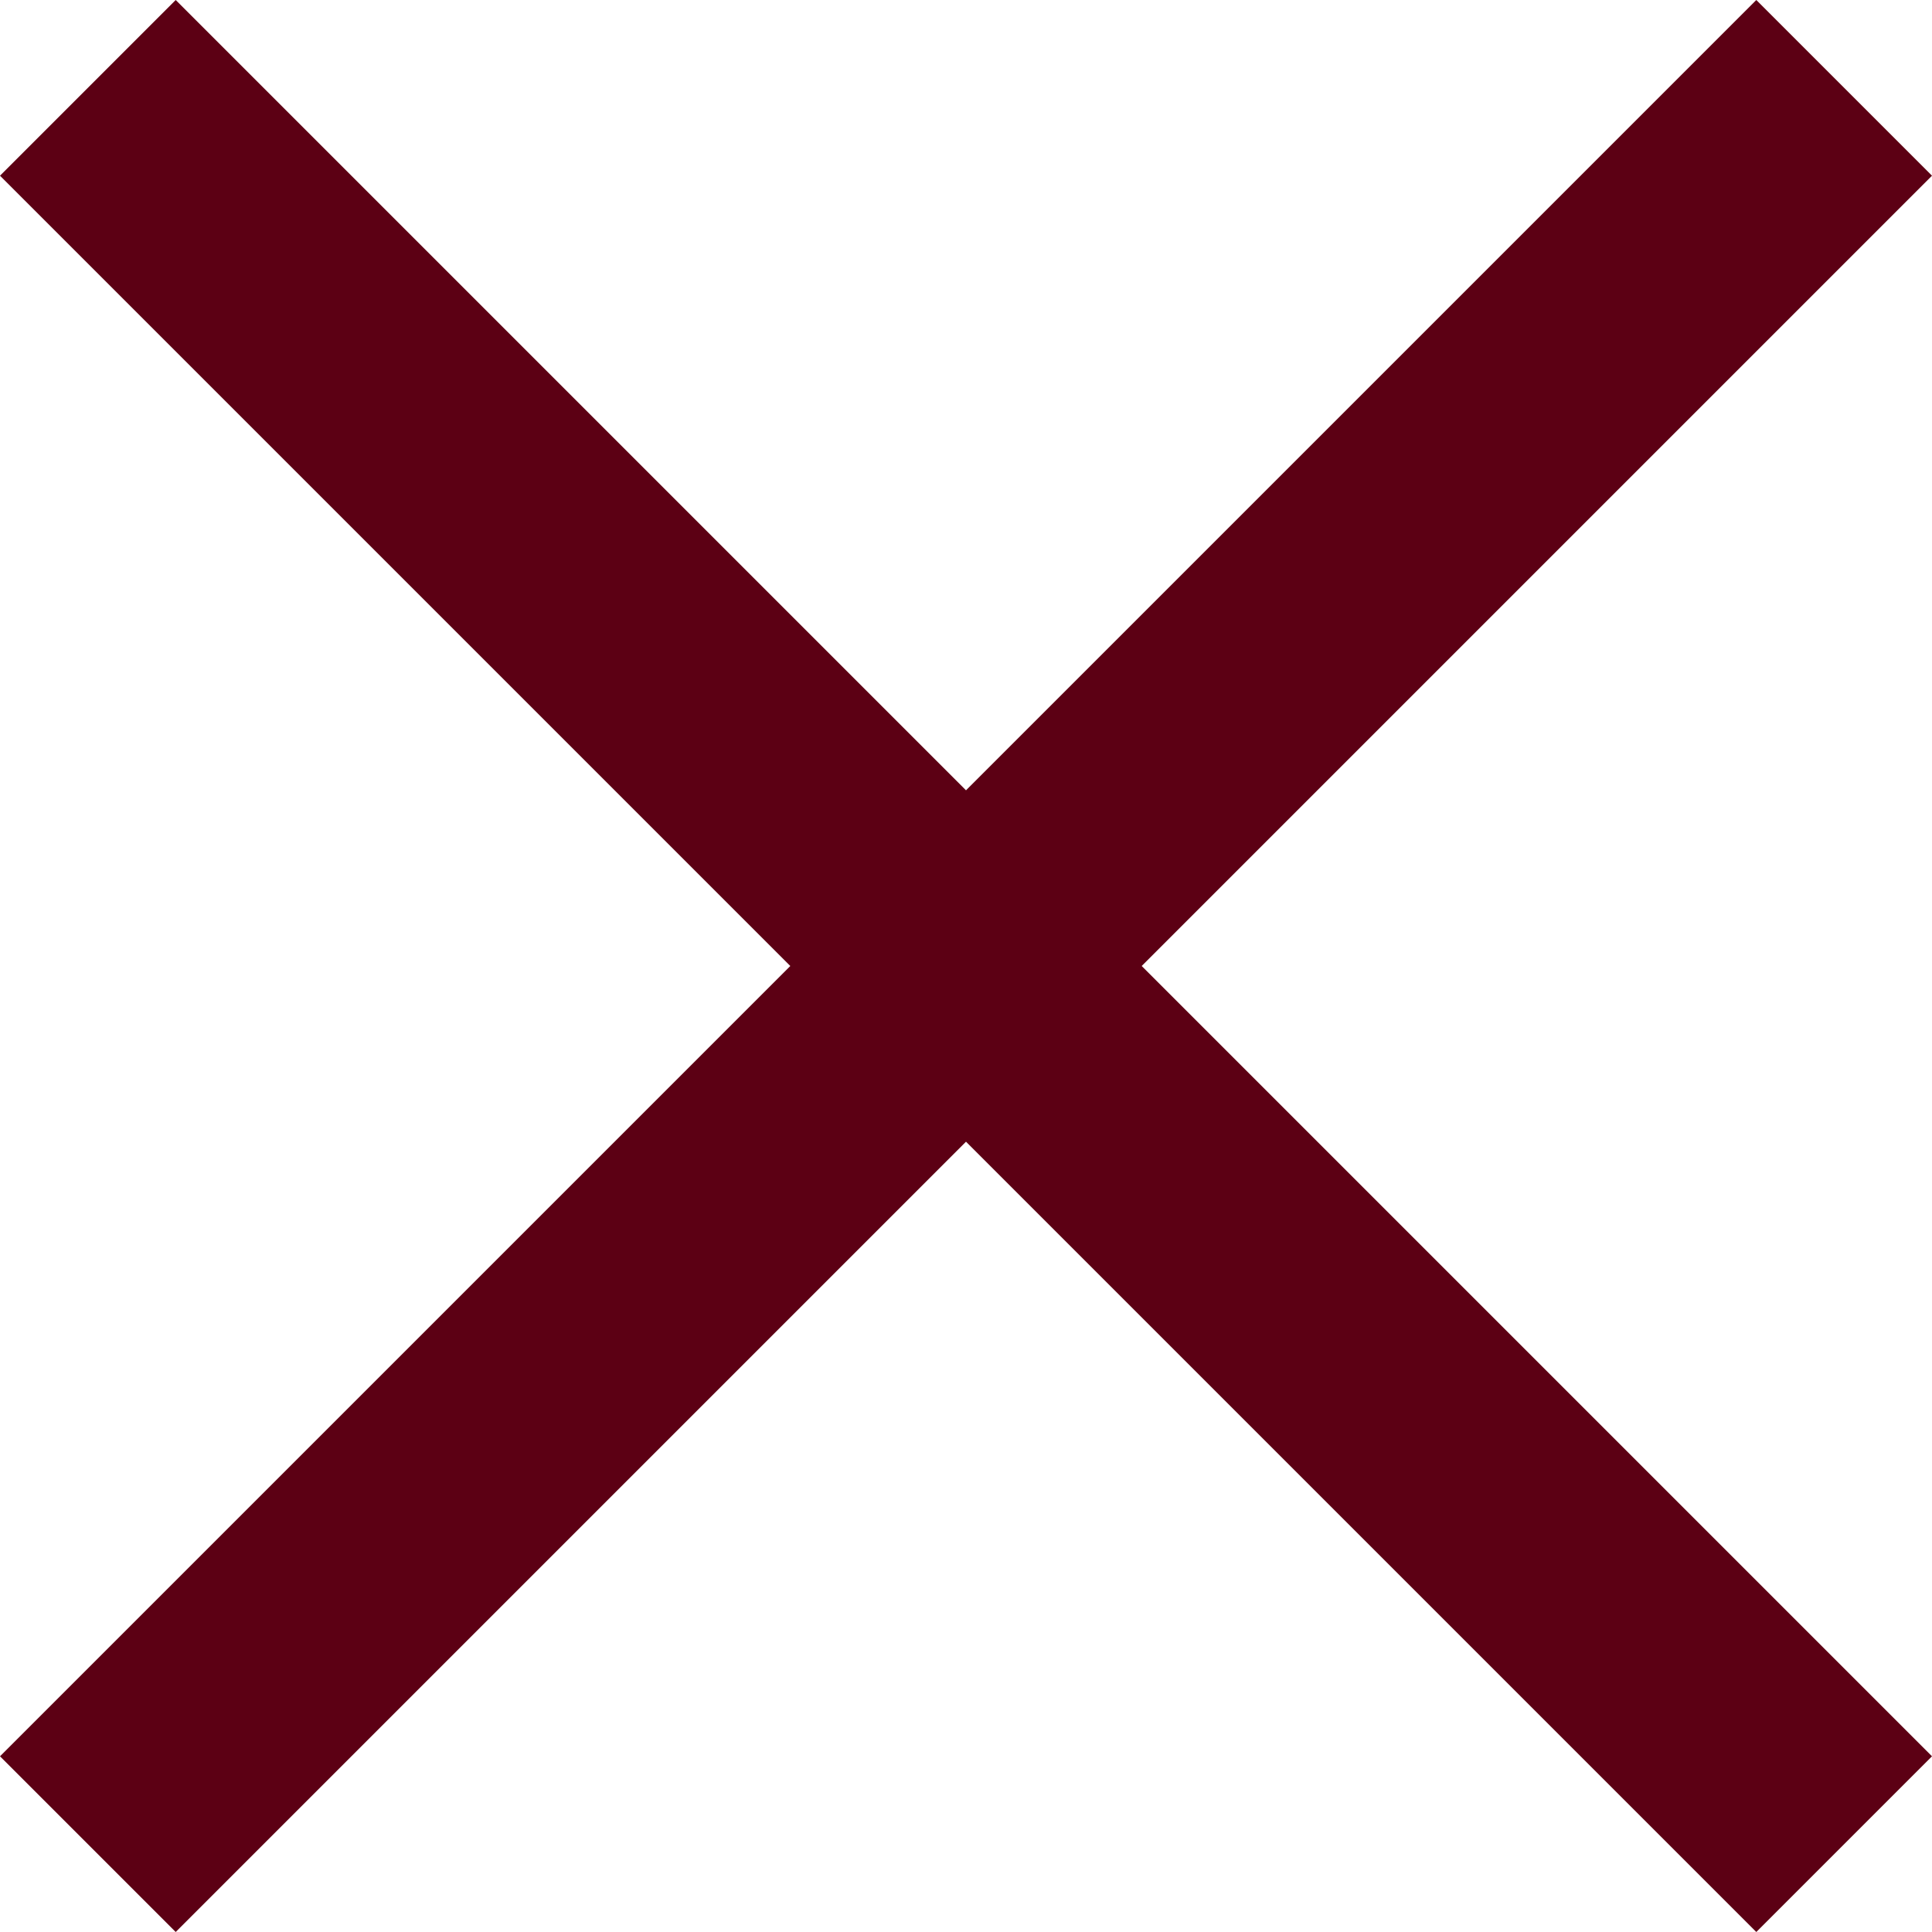
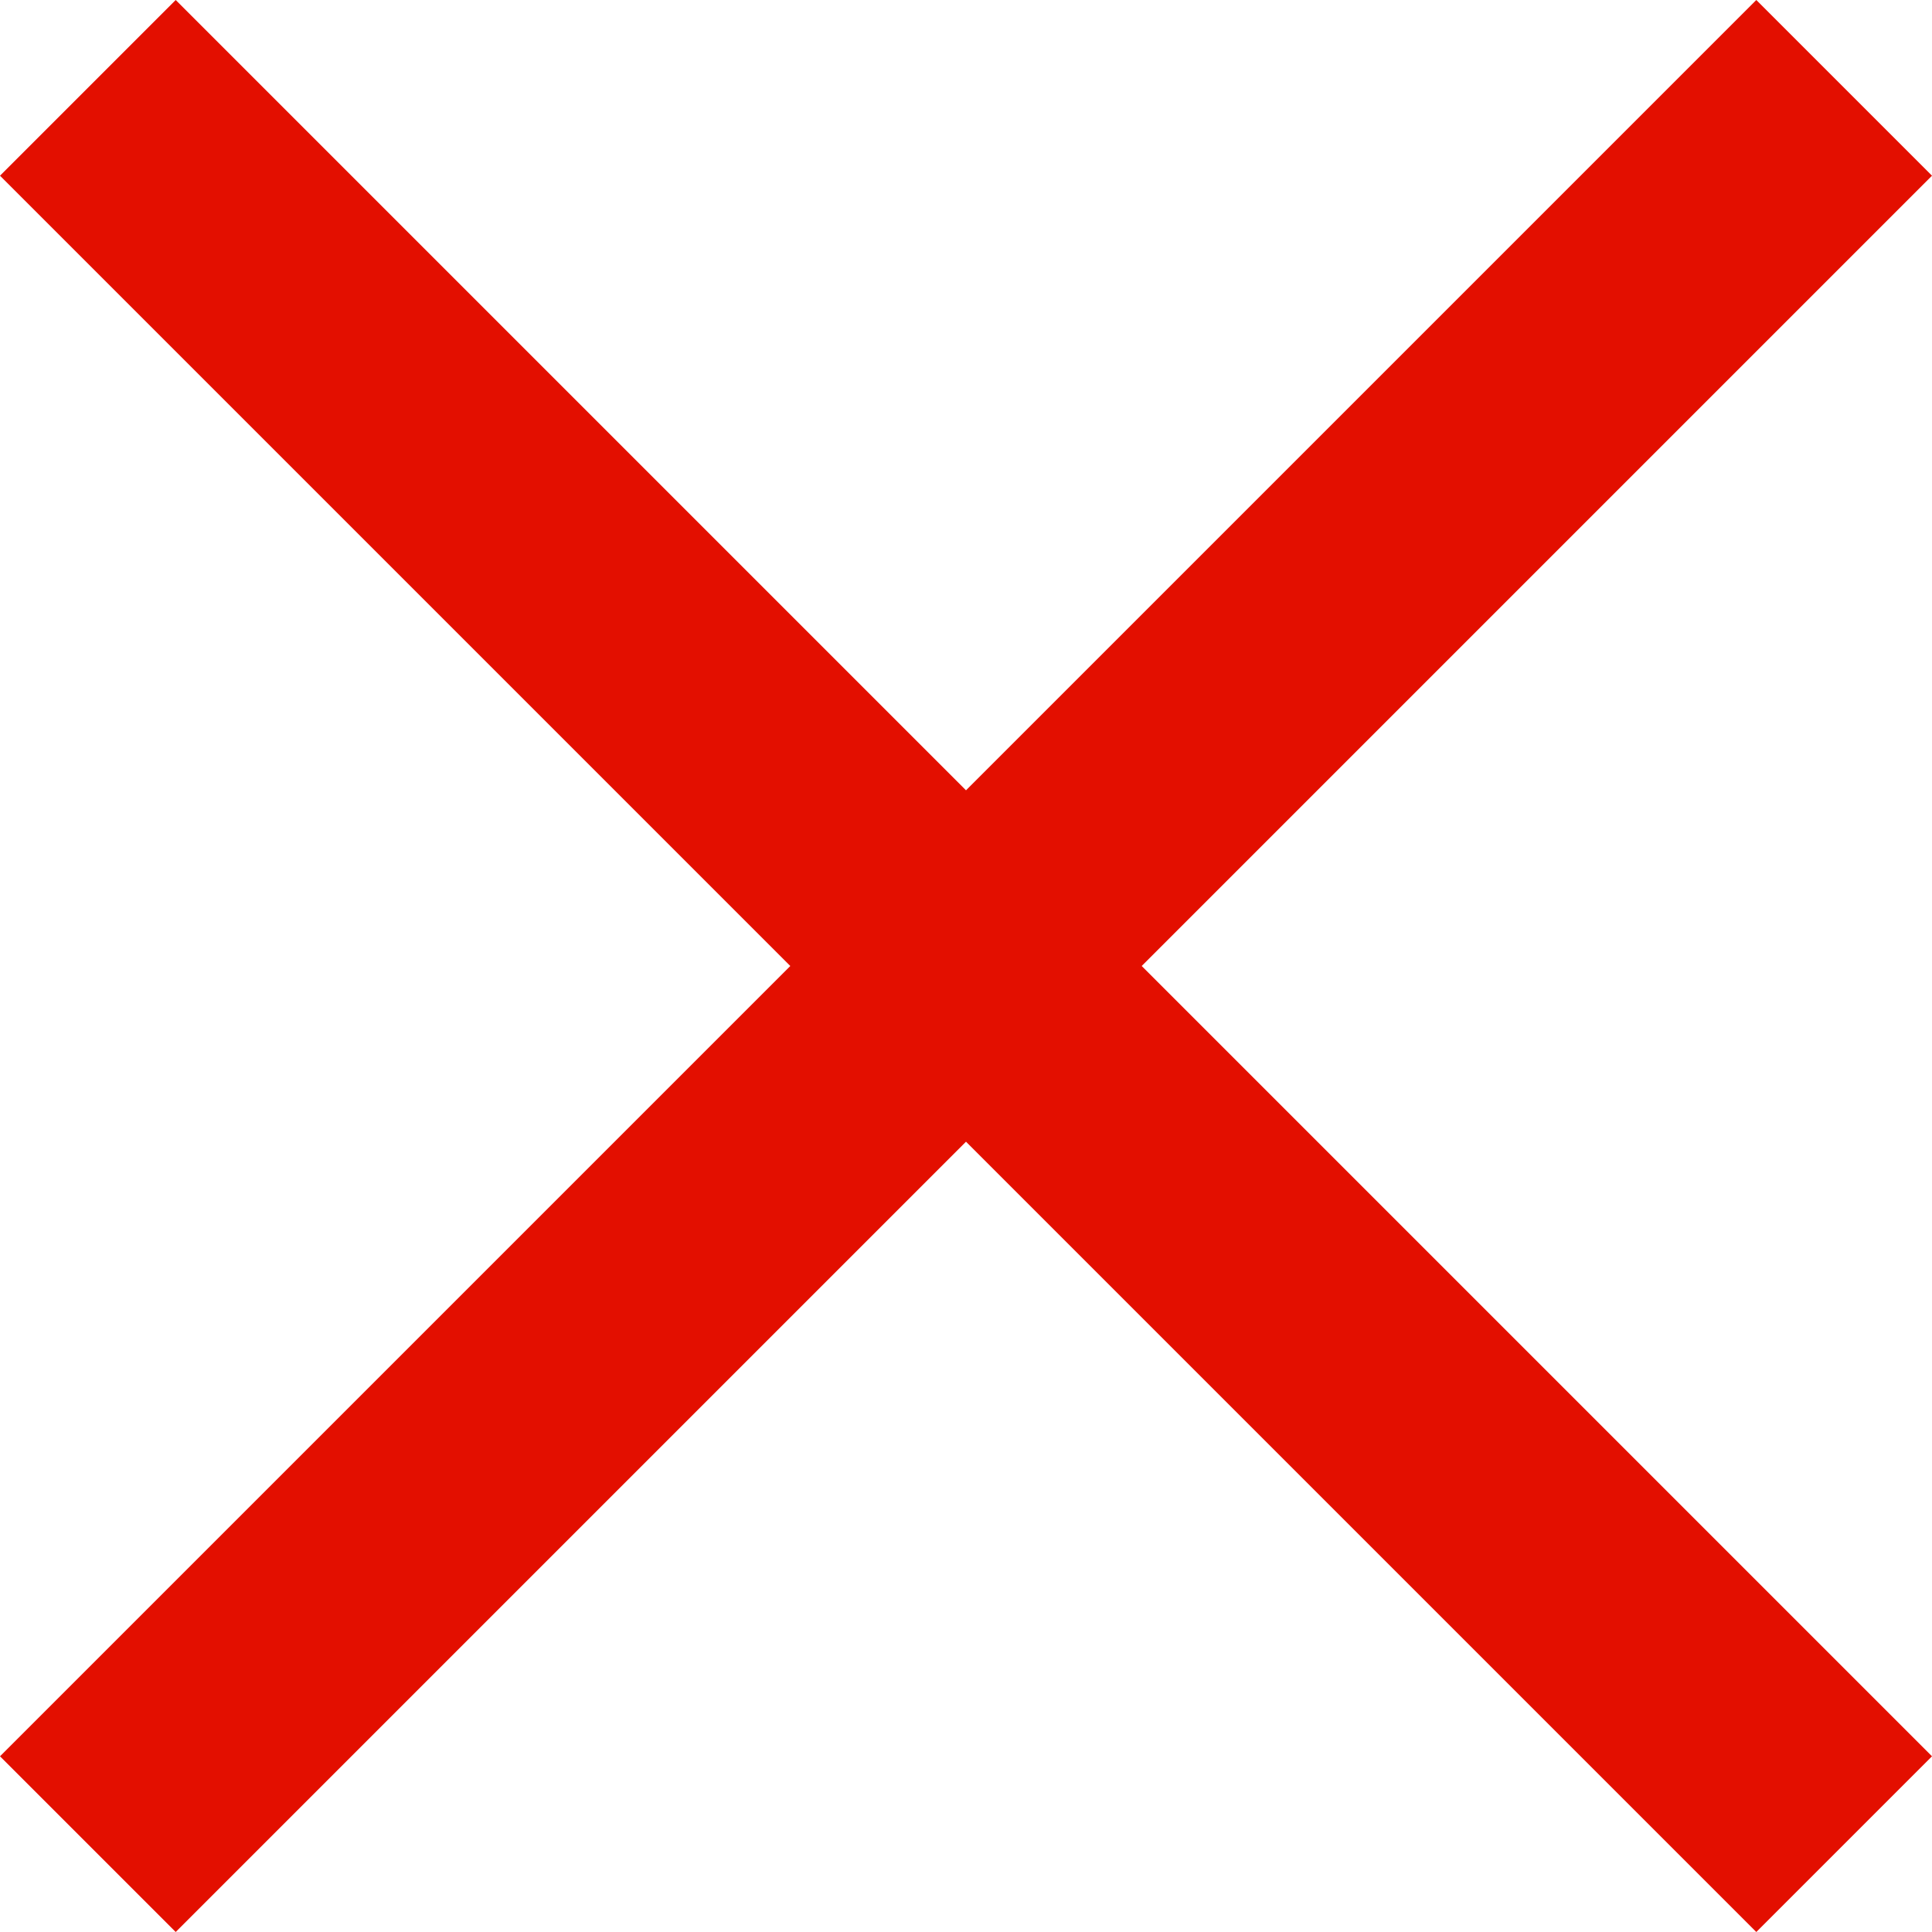
- <svg xmlns="http://www.w3.org/2000/svg" fill="#5c0014" width="100px" height="100px" viewBox="0 0 16 16">
+ <svg xmlns="http://www.w3.org/2000/svg" fill="#e30f00" width="100px" height="100px" viewBox="0 0 16 16">
  <path d="M0 14.545L1.455 16 8 9.455 14.545 16 16 14.545 9.455 8 16 1.455 14.545 0 8 6.545 1.455 0 0 1.455 6.545 8z" fill-rule="evenodd" />
</svg>
